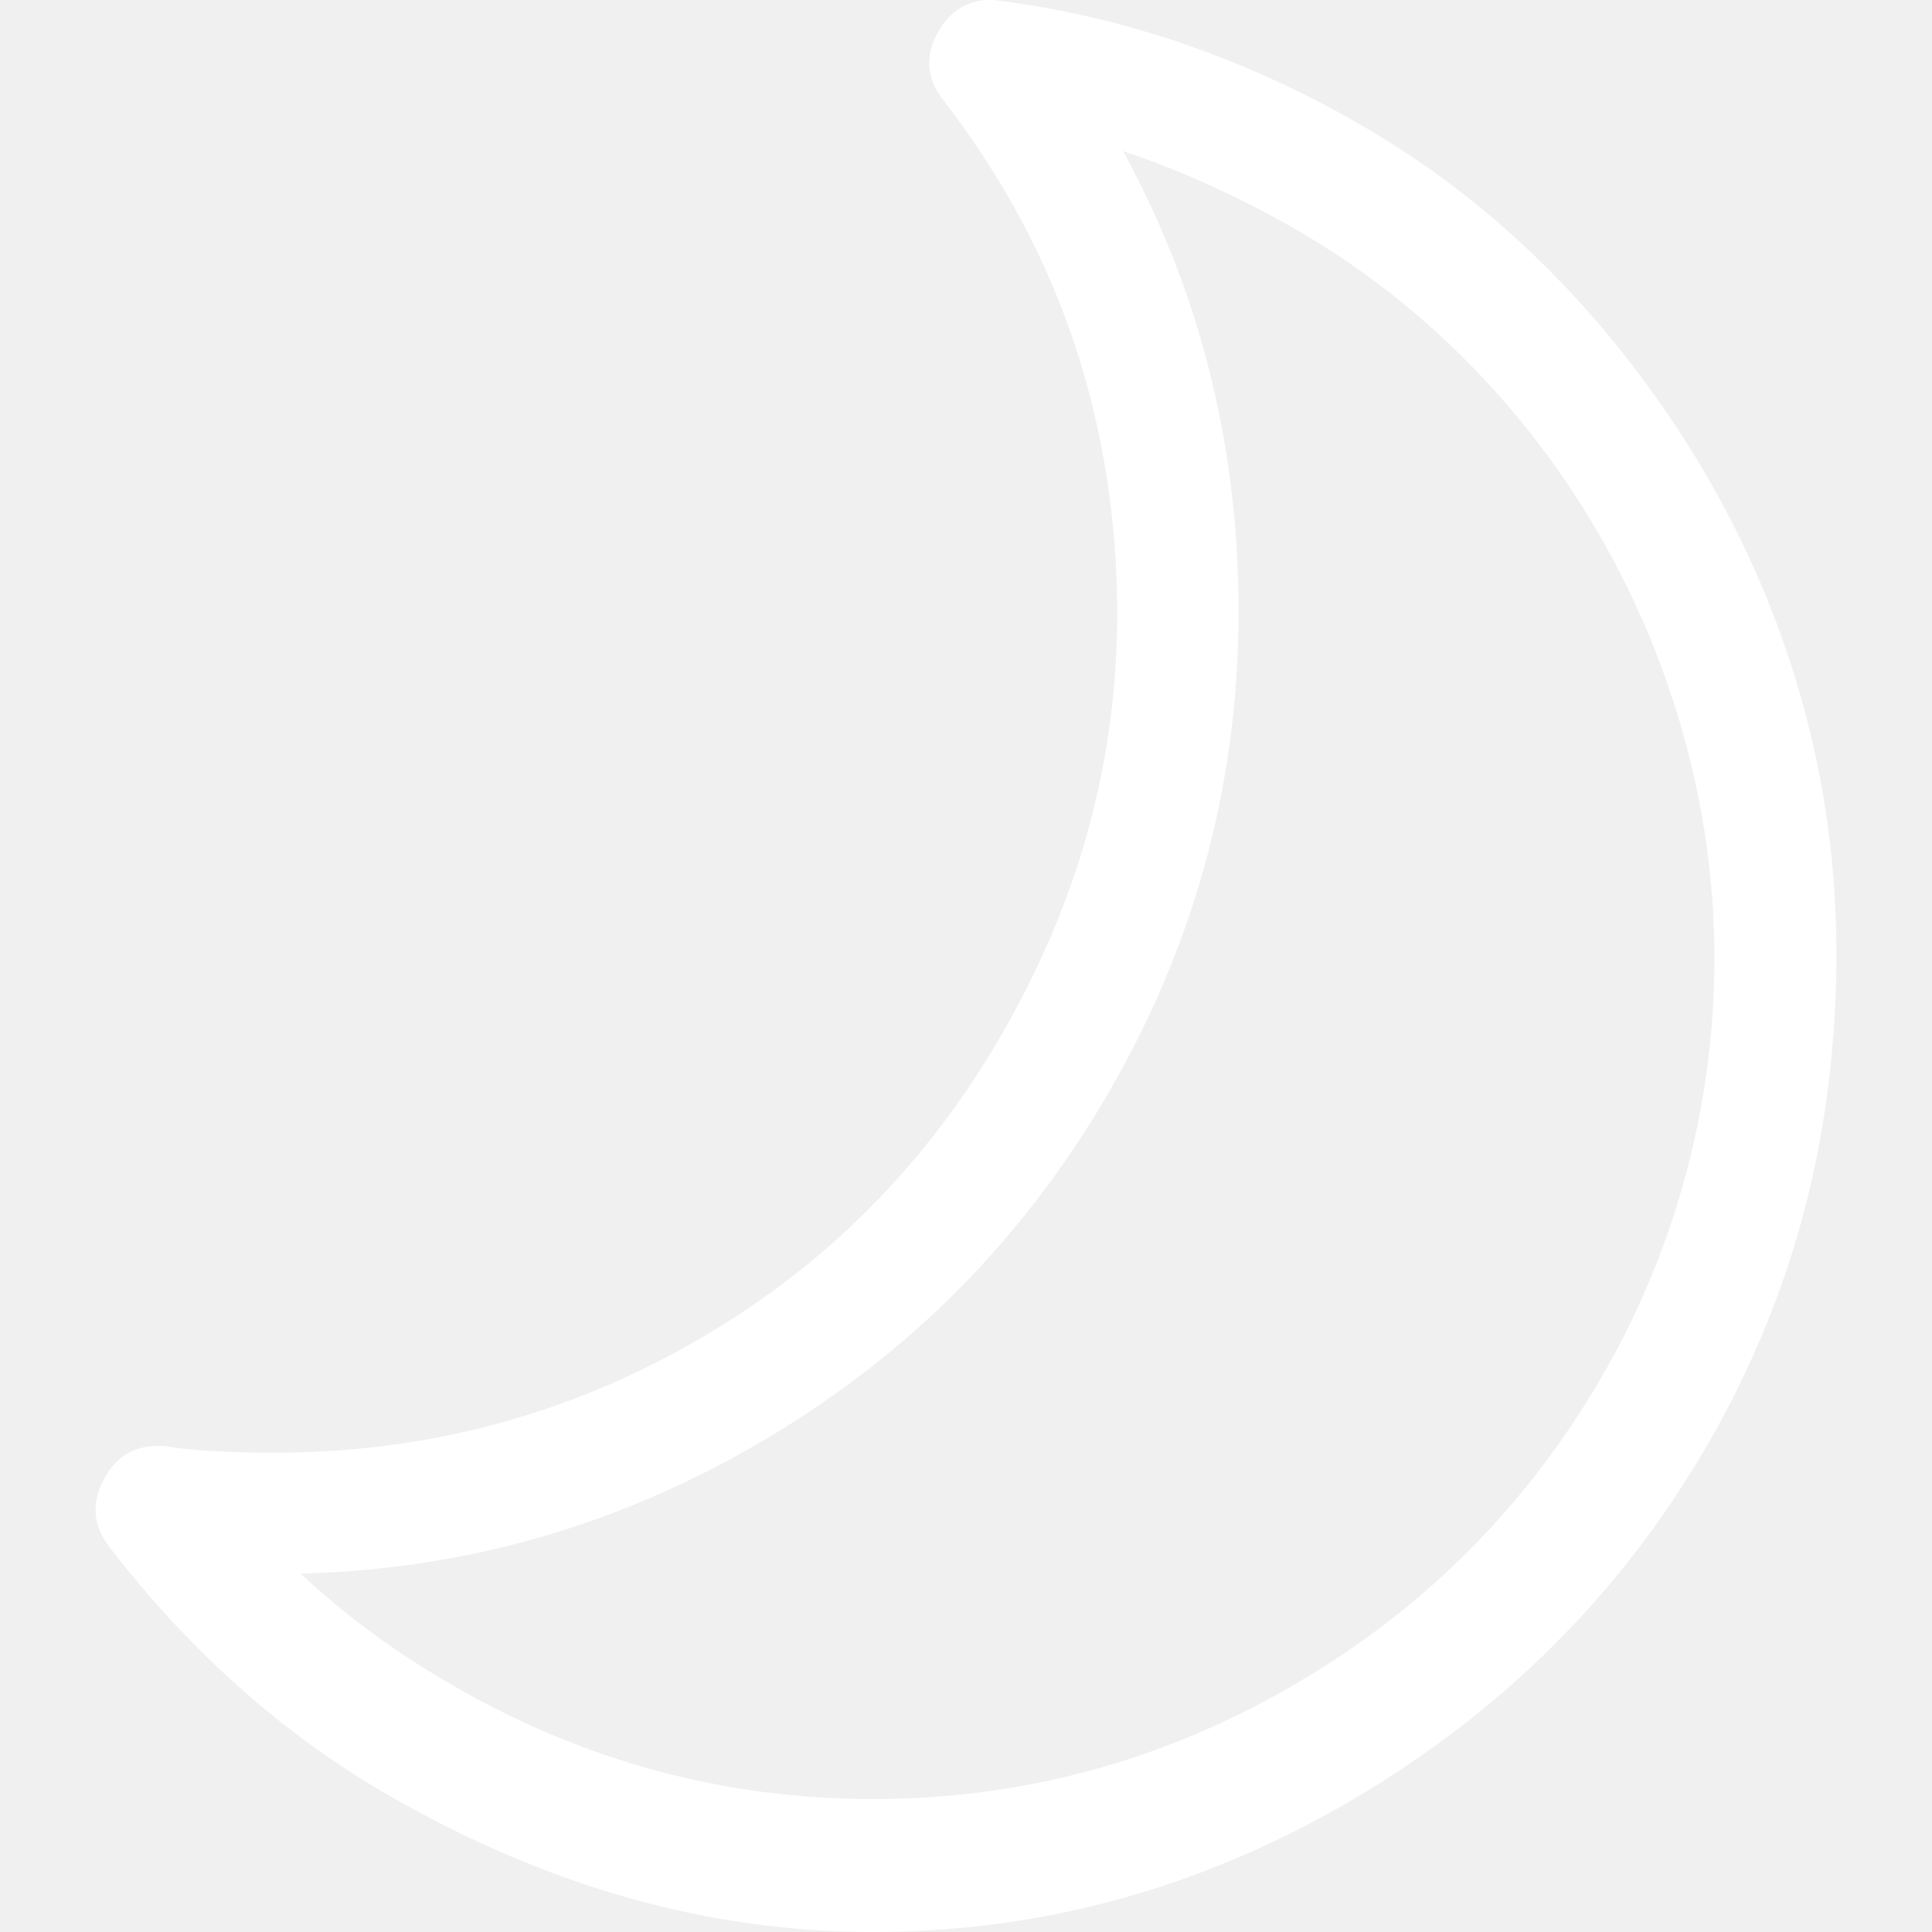
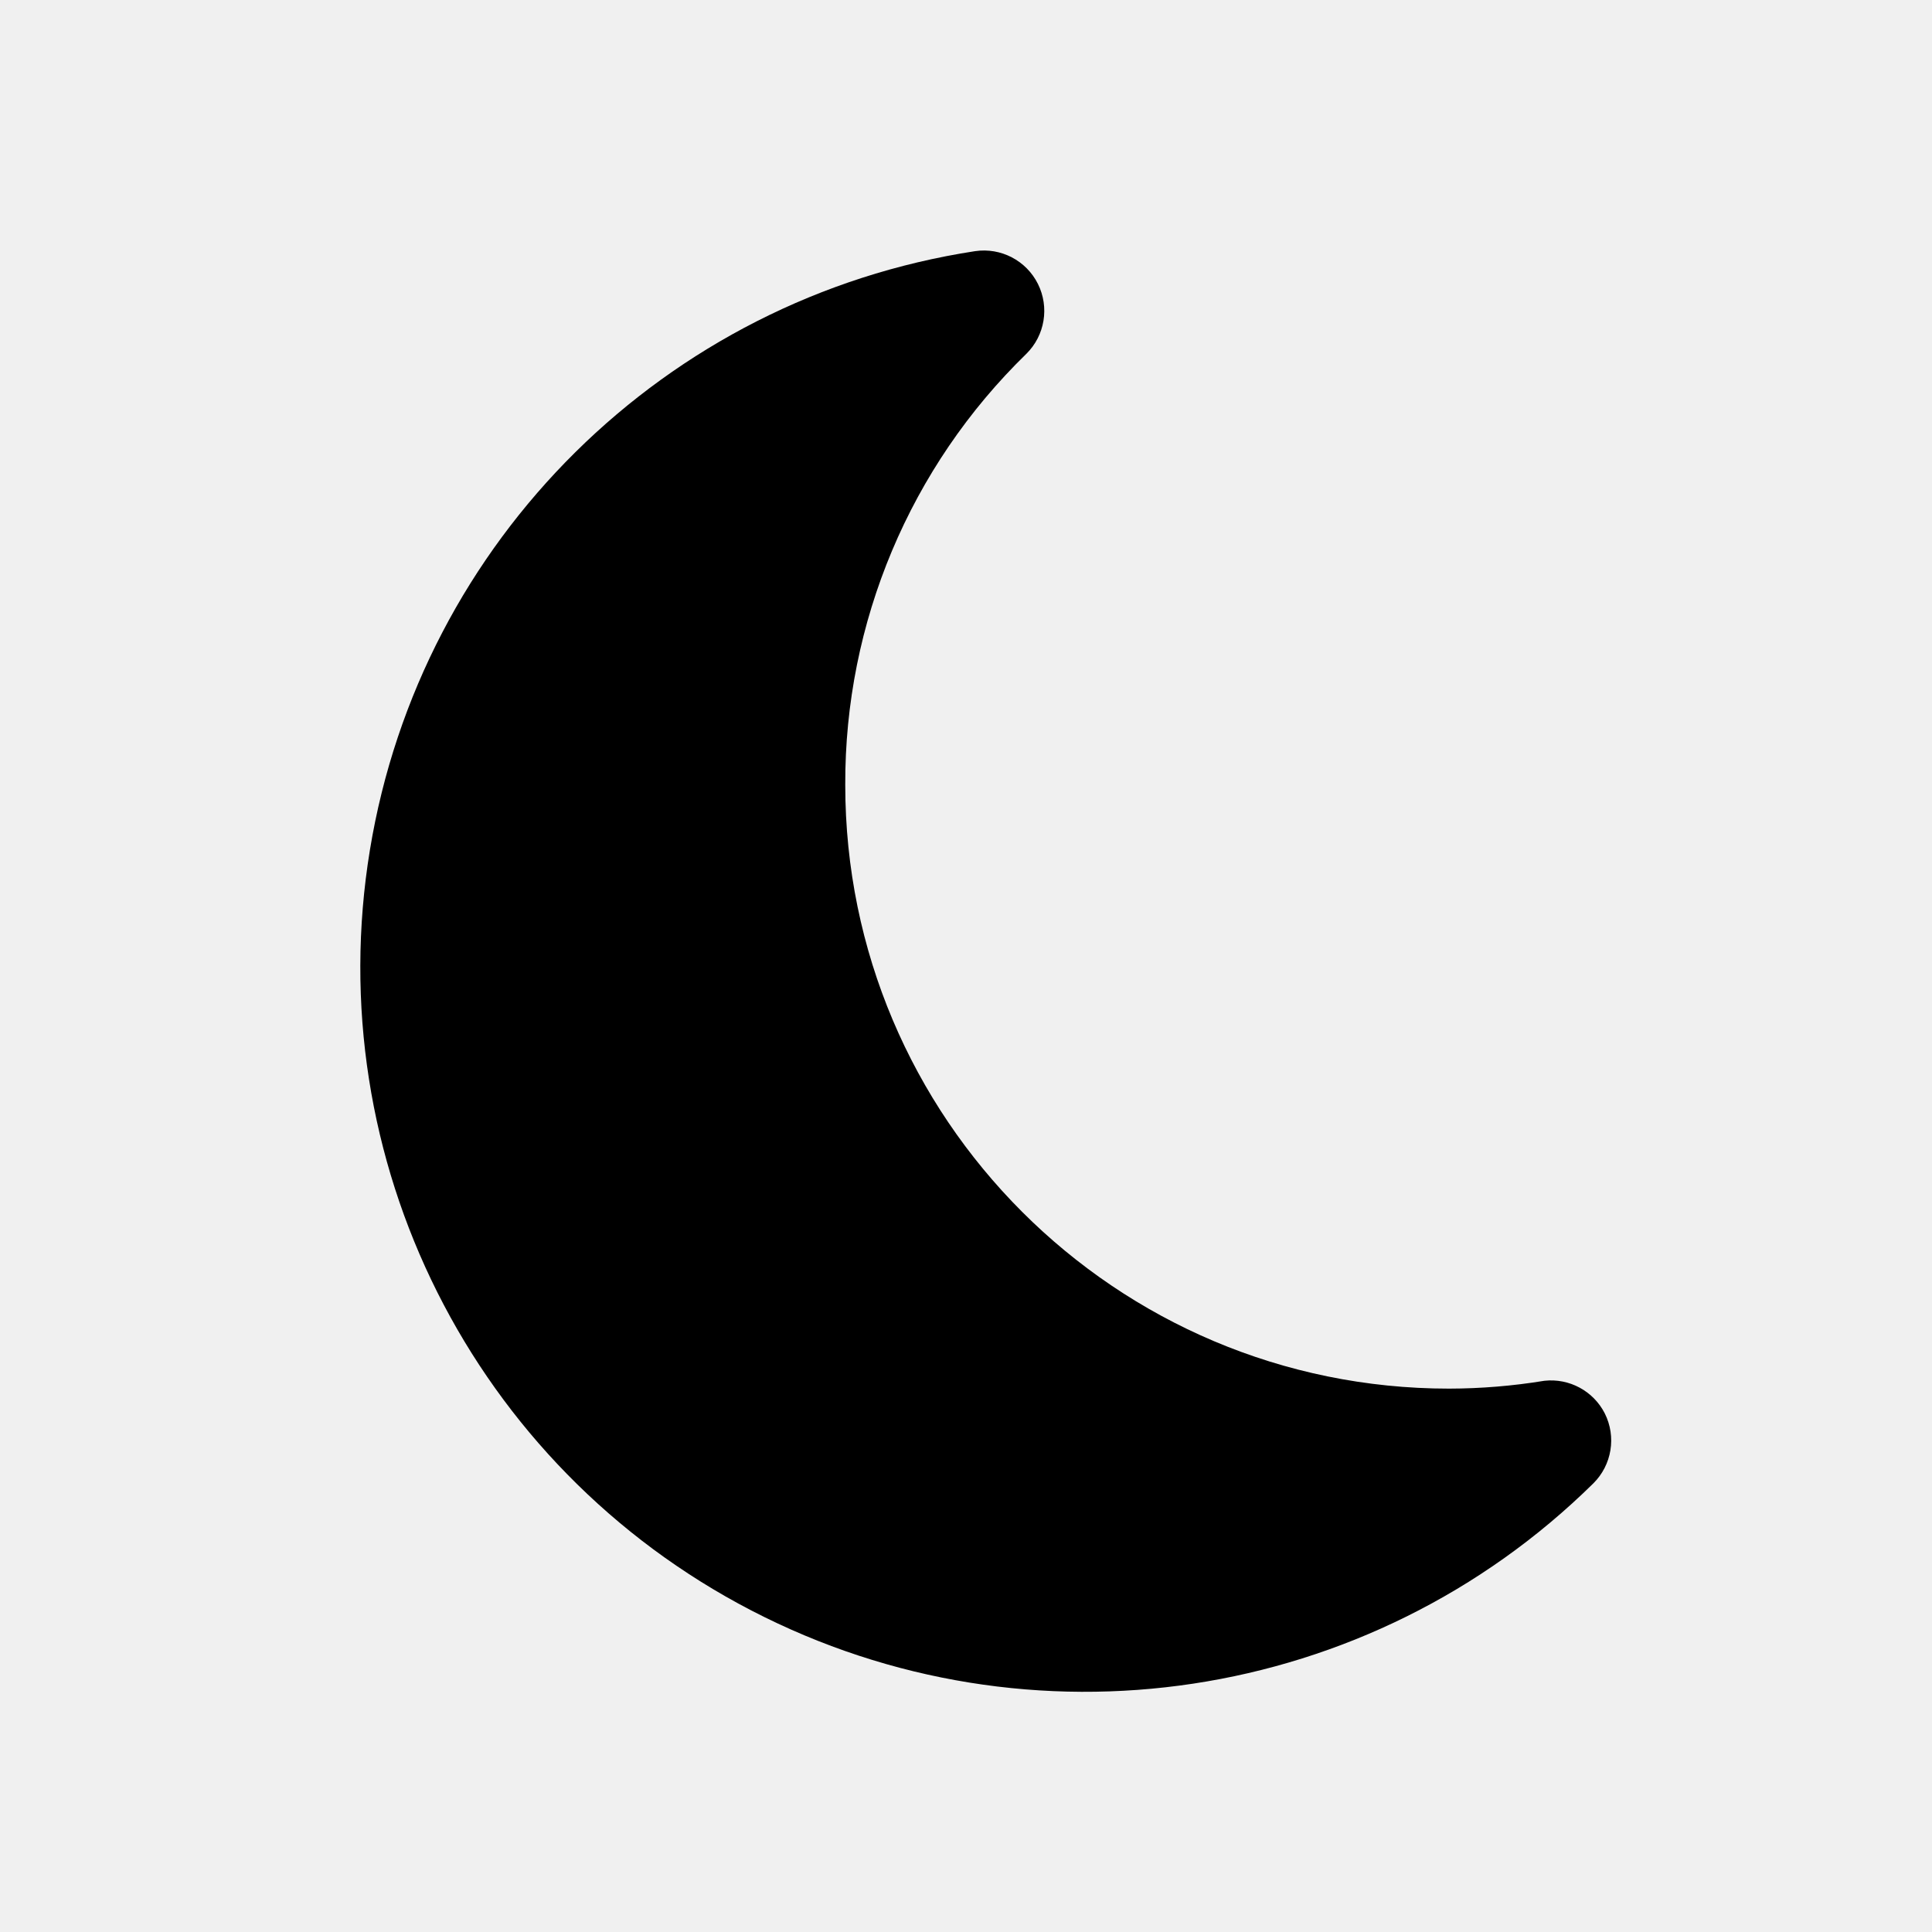
- <svg xmlns="http://www.w3.org/2000/svg" version="1.1" id="Capa_1" x="0px" y="0px" width="679.189px" height="679.189px" viewBox="0 0 679.189 679.189" style="enable-background:new 0 0 679.189 679.189;" xml:space="preserve" fill="#fff">
-   <g>
-     <path d="M634.419,249.837c-11.261-41.715-30.148-80.709-57.585-117.478c-27.437-36.686-60.594-66.942-100.471-89.613   C437.41,20.569,395.653,5.977,351.16,0.206c-9.233-1.154-16.455,2.556-21.253,10.8c-4.873,8.409-4.188,16.571,1.542,23.99   c36.786,47.486,56.793,100.825,60.668,160.76c3.858,59.522-9.621,114.923-39.415,166.943   c-26.241,45.754-61.749,82.028-107.816,108.574c-45.903,26.464-95.45,39.406-148.394,39.406c-17,0-29.753-0.741-38.252-2.308   c-9.662-0.742-16.793,2.803-21.253,10.8c-4.814,8.656-4.683,16.652,1.542,24.732c28.937,37.593,62.268,66.776,98.929,87.717   c55.31,31.657,111.683,47.568,169.259,47.568c59.902,0,115.879-15.581,168.485-46.332c52.894-31.08,94.815-72.63,125.211-125.228   c22.936-39.736,37.099-82.358,42.507-127.536C648.327,334.834,645.565,291.223,634.419,249.837z M563.313,483.64   c-26.604,46.002-62.993,82.358-108.979,108.986c-45.985,26.629-95.062,39.819-147.619,39.819   c-52.556,0-102.029-13.521-148.006-40.231c-21.262-12.283-38.64-25.474-52.944-38.994c58.739-1.566,113.233-17.396,163.852-47.568   c50.627-30.091,90.668-70.734,120.183-121.683c29.612-51.114,45.021-106.267,45.598-165.376   c0.585-59.193-12.754-114.428-40.569-165.459c22.021,7.337,42.004,16.818,59.894,27.041   c84.131,48.146,135.723,134.956,146.077,223.745C607.823,364.348,595.449,428.074,563.313,483.64z" />
-   </g>
+ <svg xmlns="http://www.w3.org/2000/svg" viewBox="0 0 32 32">
+   <path d="M26.58,23.41a1,1,0,0,0-1-.54A9.88,9.88,0,0,1,24,23,10,10,0,0,1,14,13a9.91,9.91,0,0,1,3-7.14,1,1,0,0,0-.85-1.7A12,12,0,1,0,26.39,24.57,1,1,0,0,0,26.58,23.41Z" data-name="crescent moon" />
</svg>
